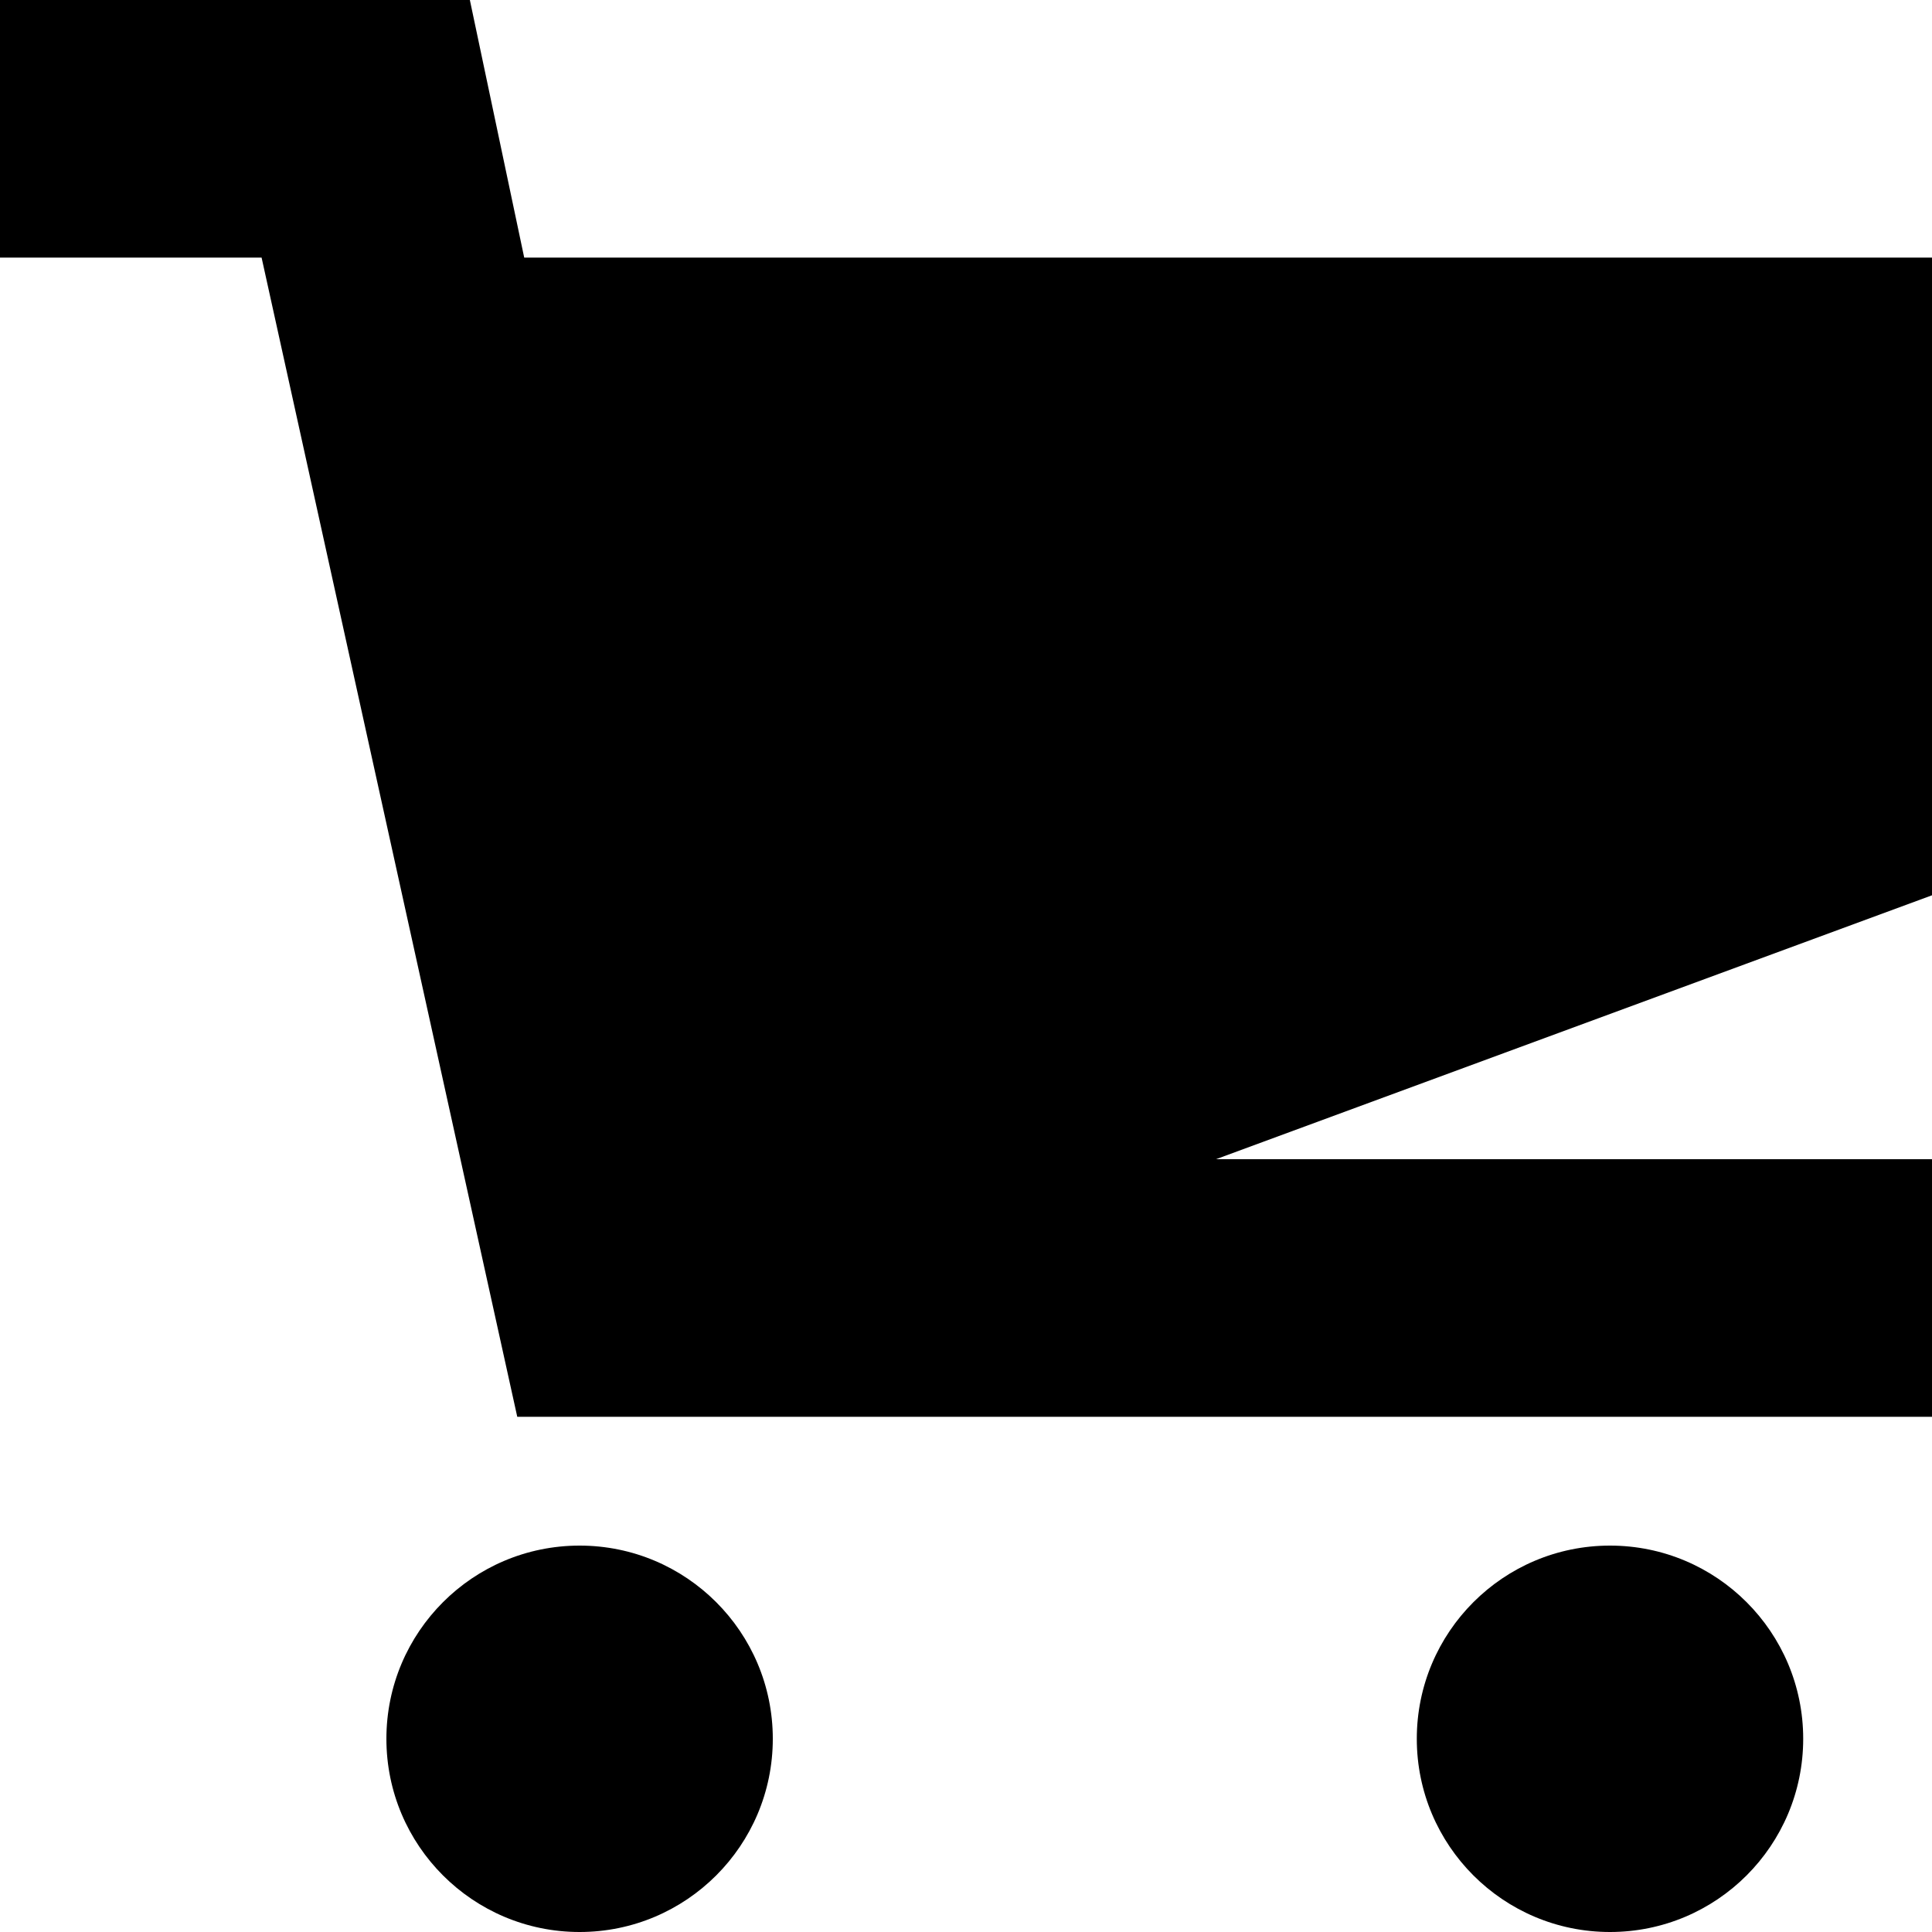
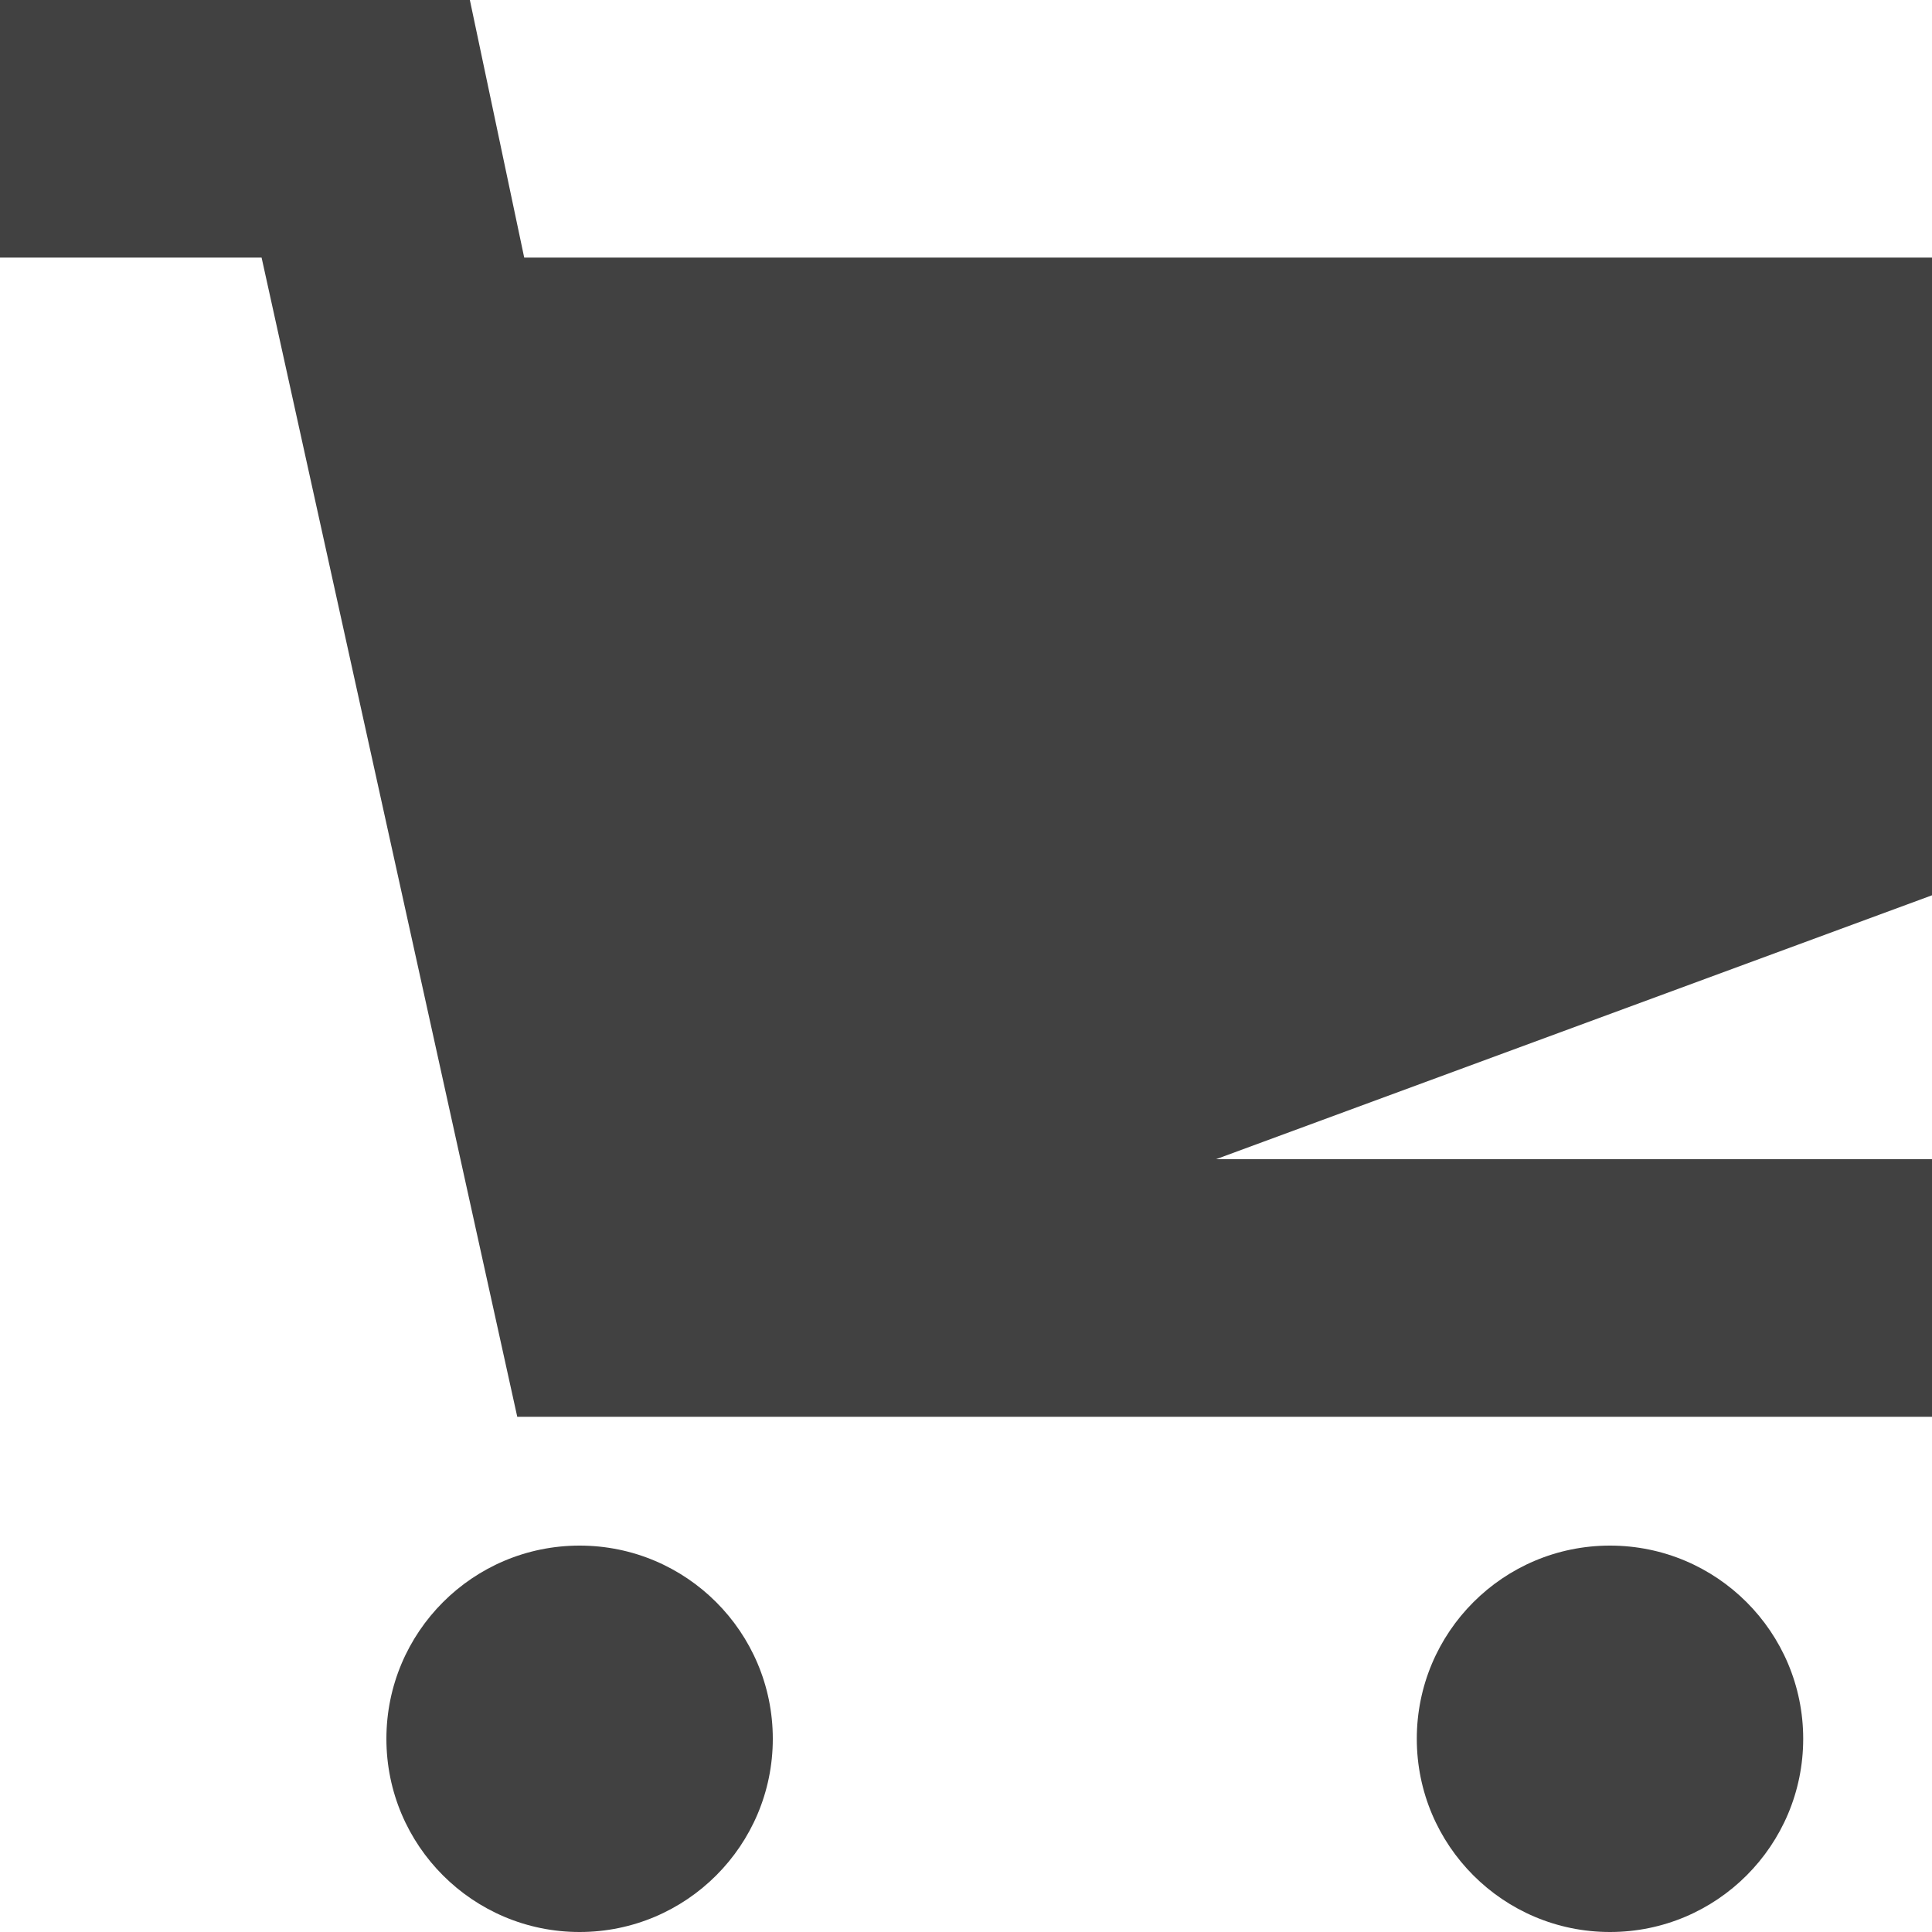
- <svg xmlns="http://www.w3.org/2000/svg" version="1.1" id="Layer_1" x="0px" y="0px" width="15px" height="15px" viewBox="0 0 15 15" enable-background="new 0 0 15 15" xml:space="preserve">
-   <g>
-     <circle cx="4.5" cy="13.5" r="1.5" />
-     <circle cx="12.5" cy="13.5" r="1.5" />
-     <polygon points="15,2 4.07,2 3.648,0 0,0 0,2 2.031,2 4.016,11 15,11 15,9 9.441,9 15,6.951  " />
-   </g>
+ <svg xmlns="http://www.w3.org/2000/svg" width="15" height="15" viewBox="0 0 15 15">
+   <circle fill="rgb(65, 65, 65)" cx="4.5" cy="13.5" r="1.5" />
+   <circle fill="rgb(65, 65, 65)" cx="12.5" cy="13.5" r="1.5" />
+   <path fill="rgb(65, 65, 65)" d="M15 2H4.07l-.422-2H0v2h2.031l1.985 9H15V9H9.441L15 6.951z" />
</svg>
